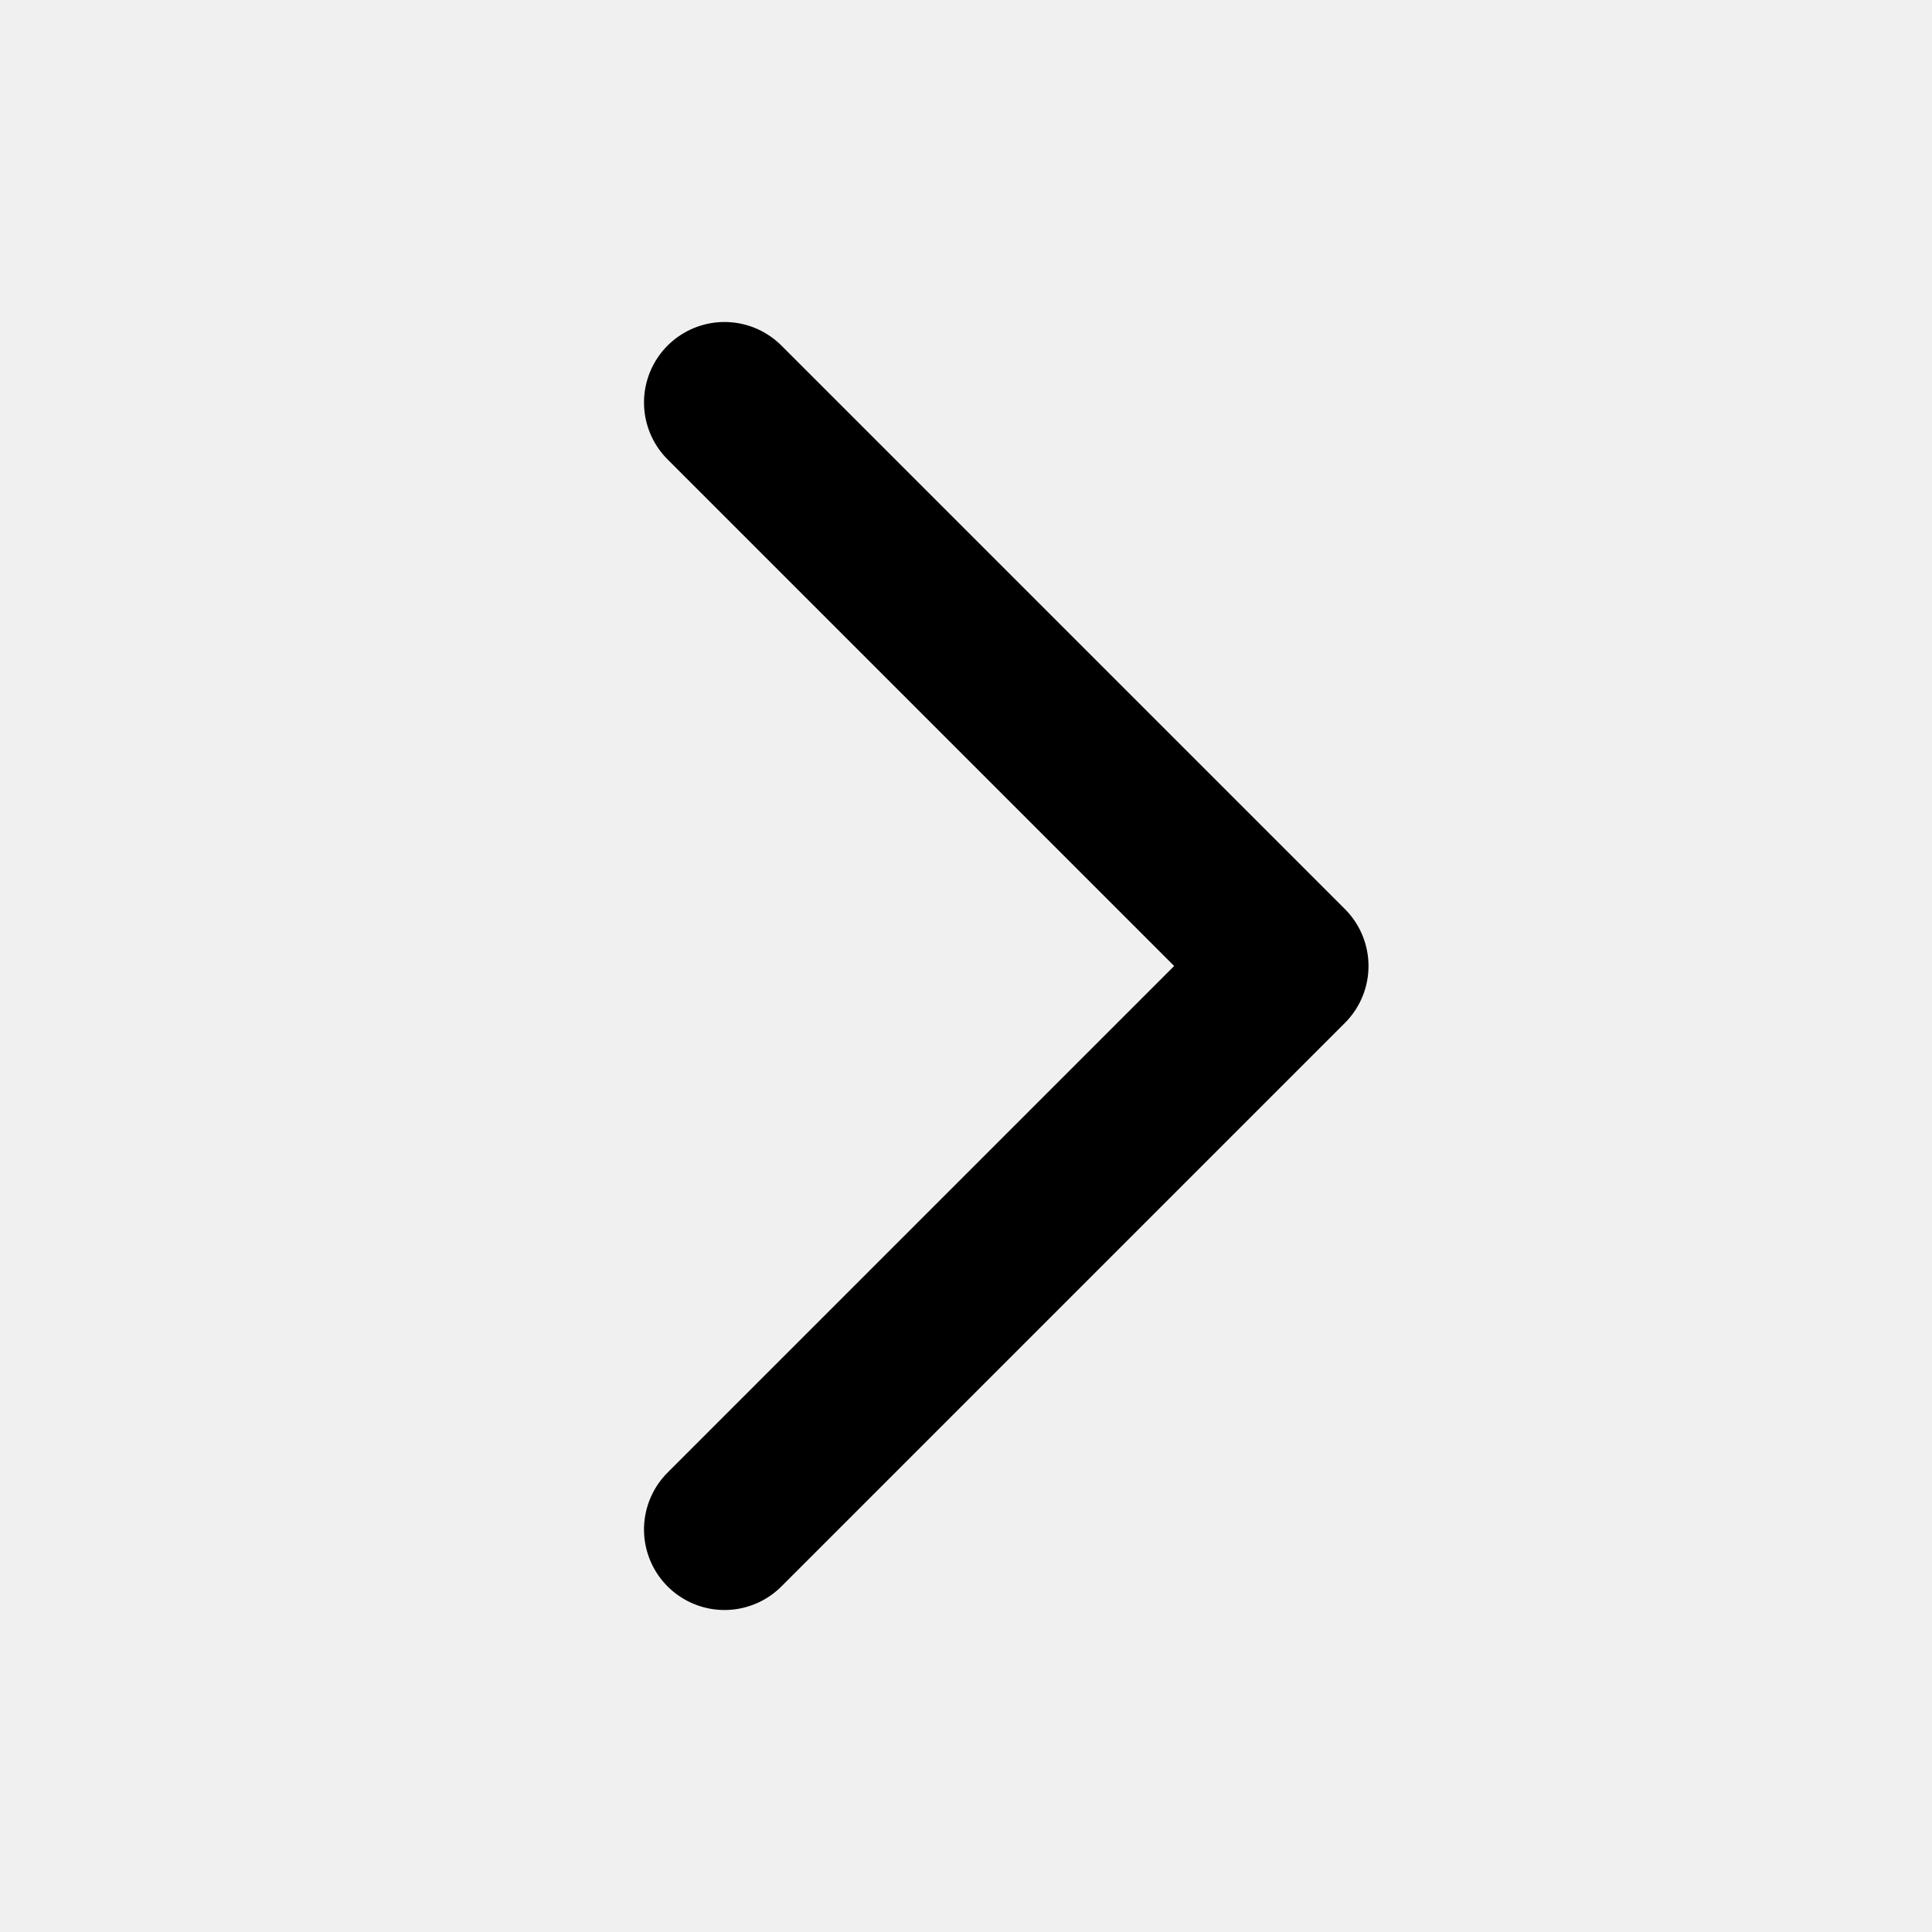
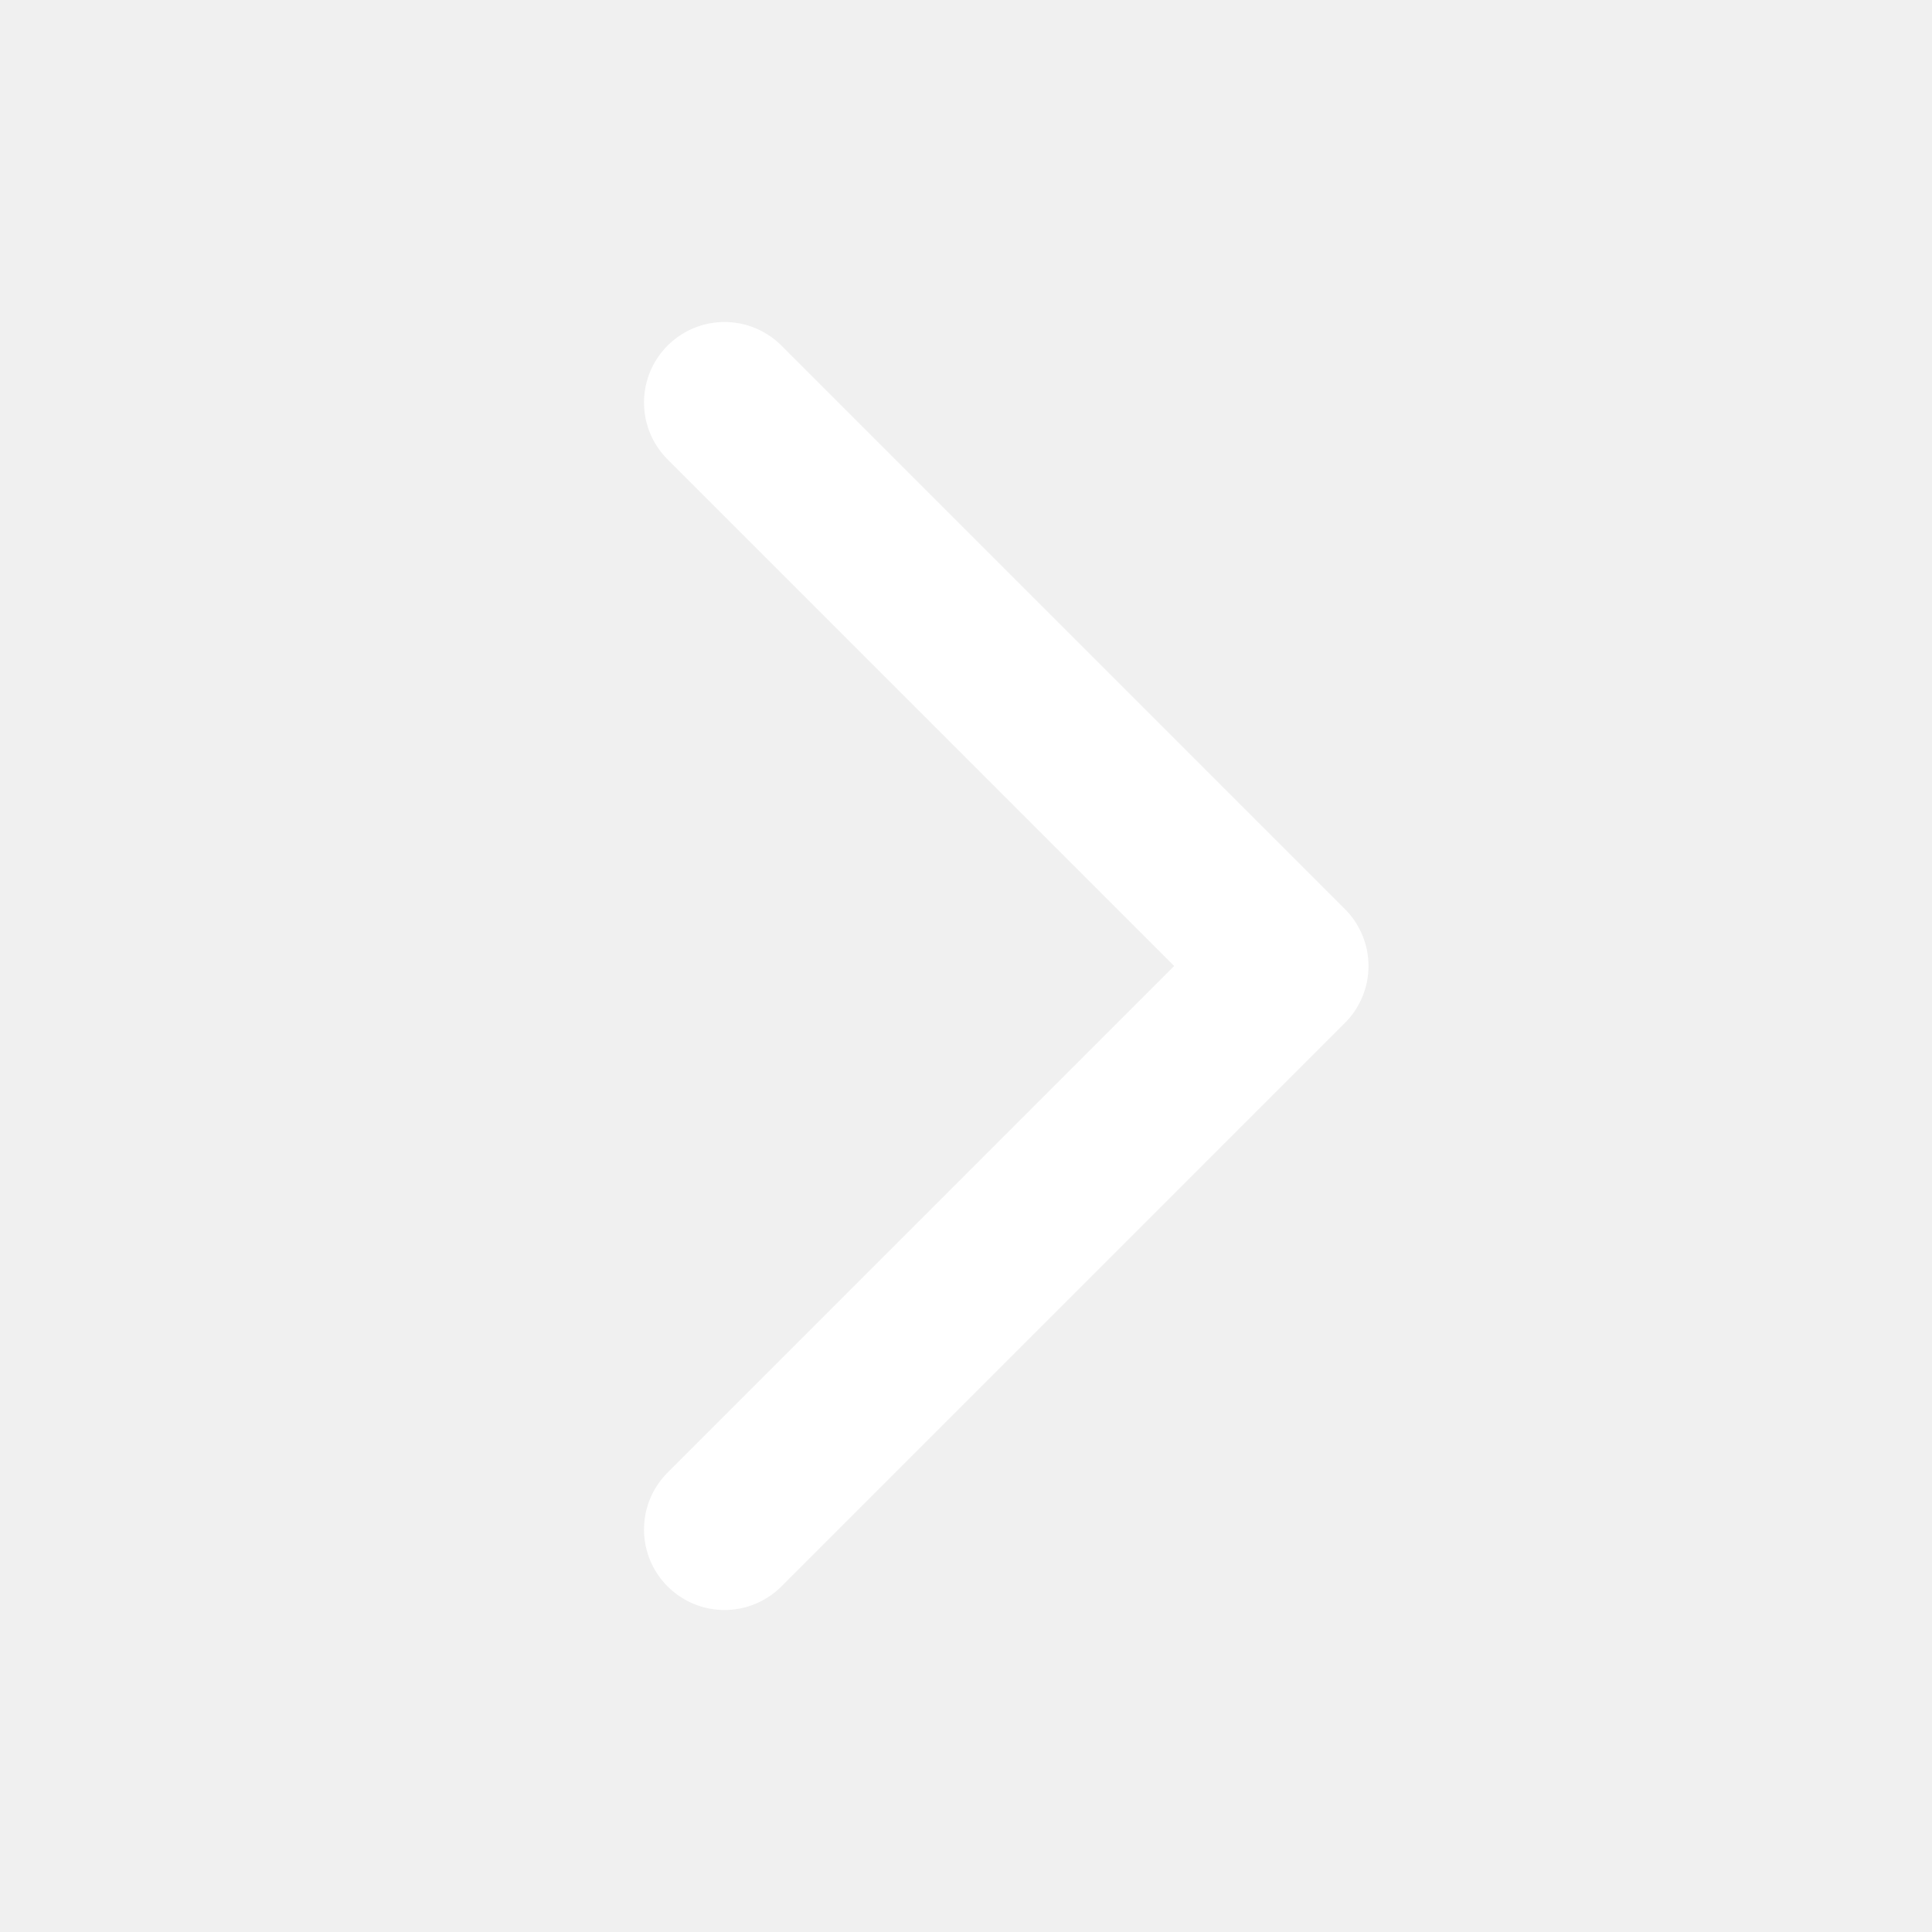
- <svg xmlns="http://www.w3.org/2000/svg" class="h-6 w-6 animate-bounce" fill="none" viewBox="0 0 24 24" stroke="currentColor">
+ <svg xmlns="http://www.w3.org/2000/svg" class="h-6 w-6 animate-bounce" fill="none" viewBox="0 0 24 24" stroke="white">
  <path stroke-linecap="round" stroke-linejoin="round" stroke-width="2" d="M9 5l7 7-7 7" />
</svg>
